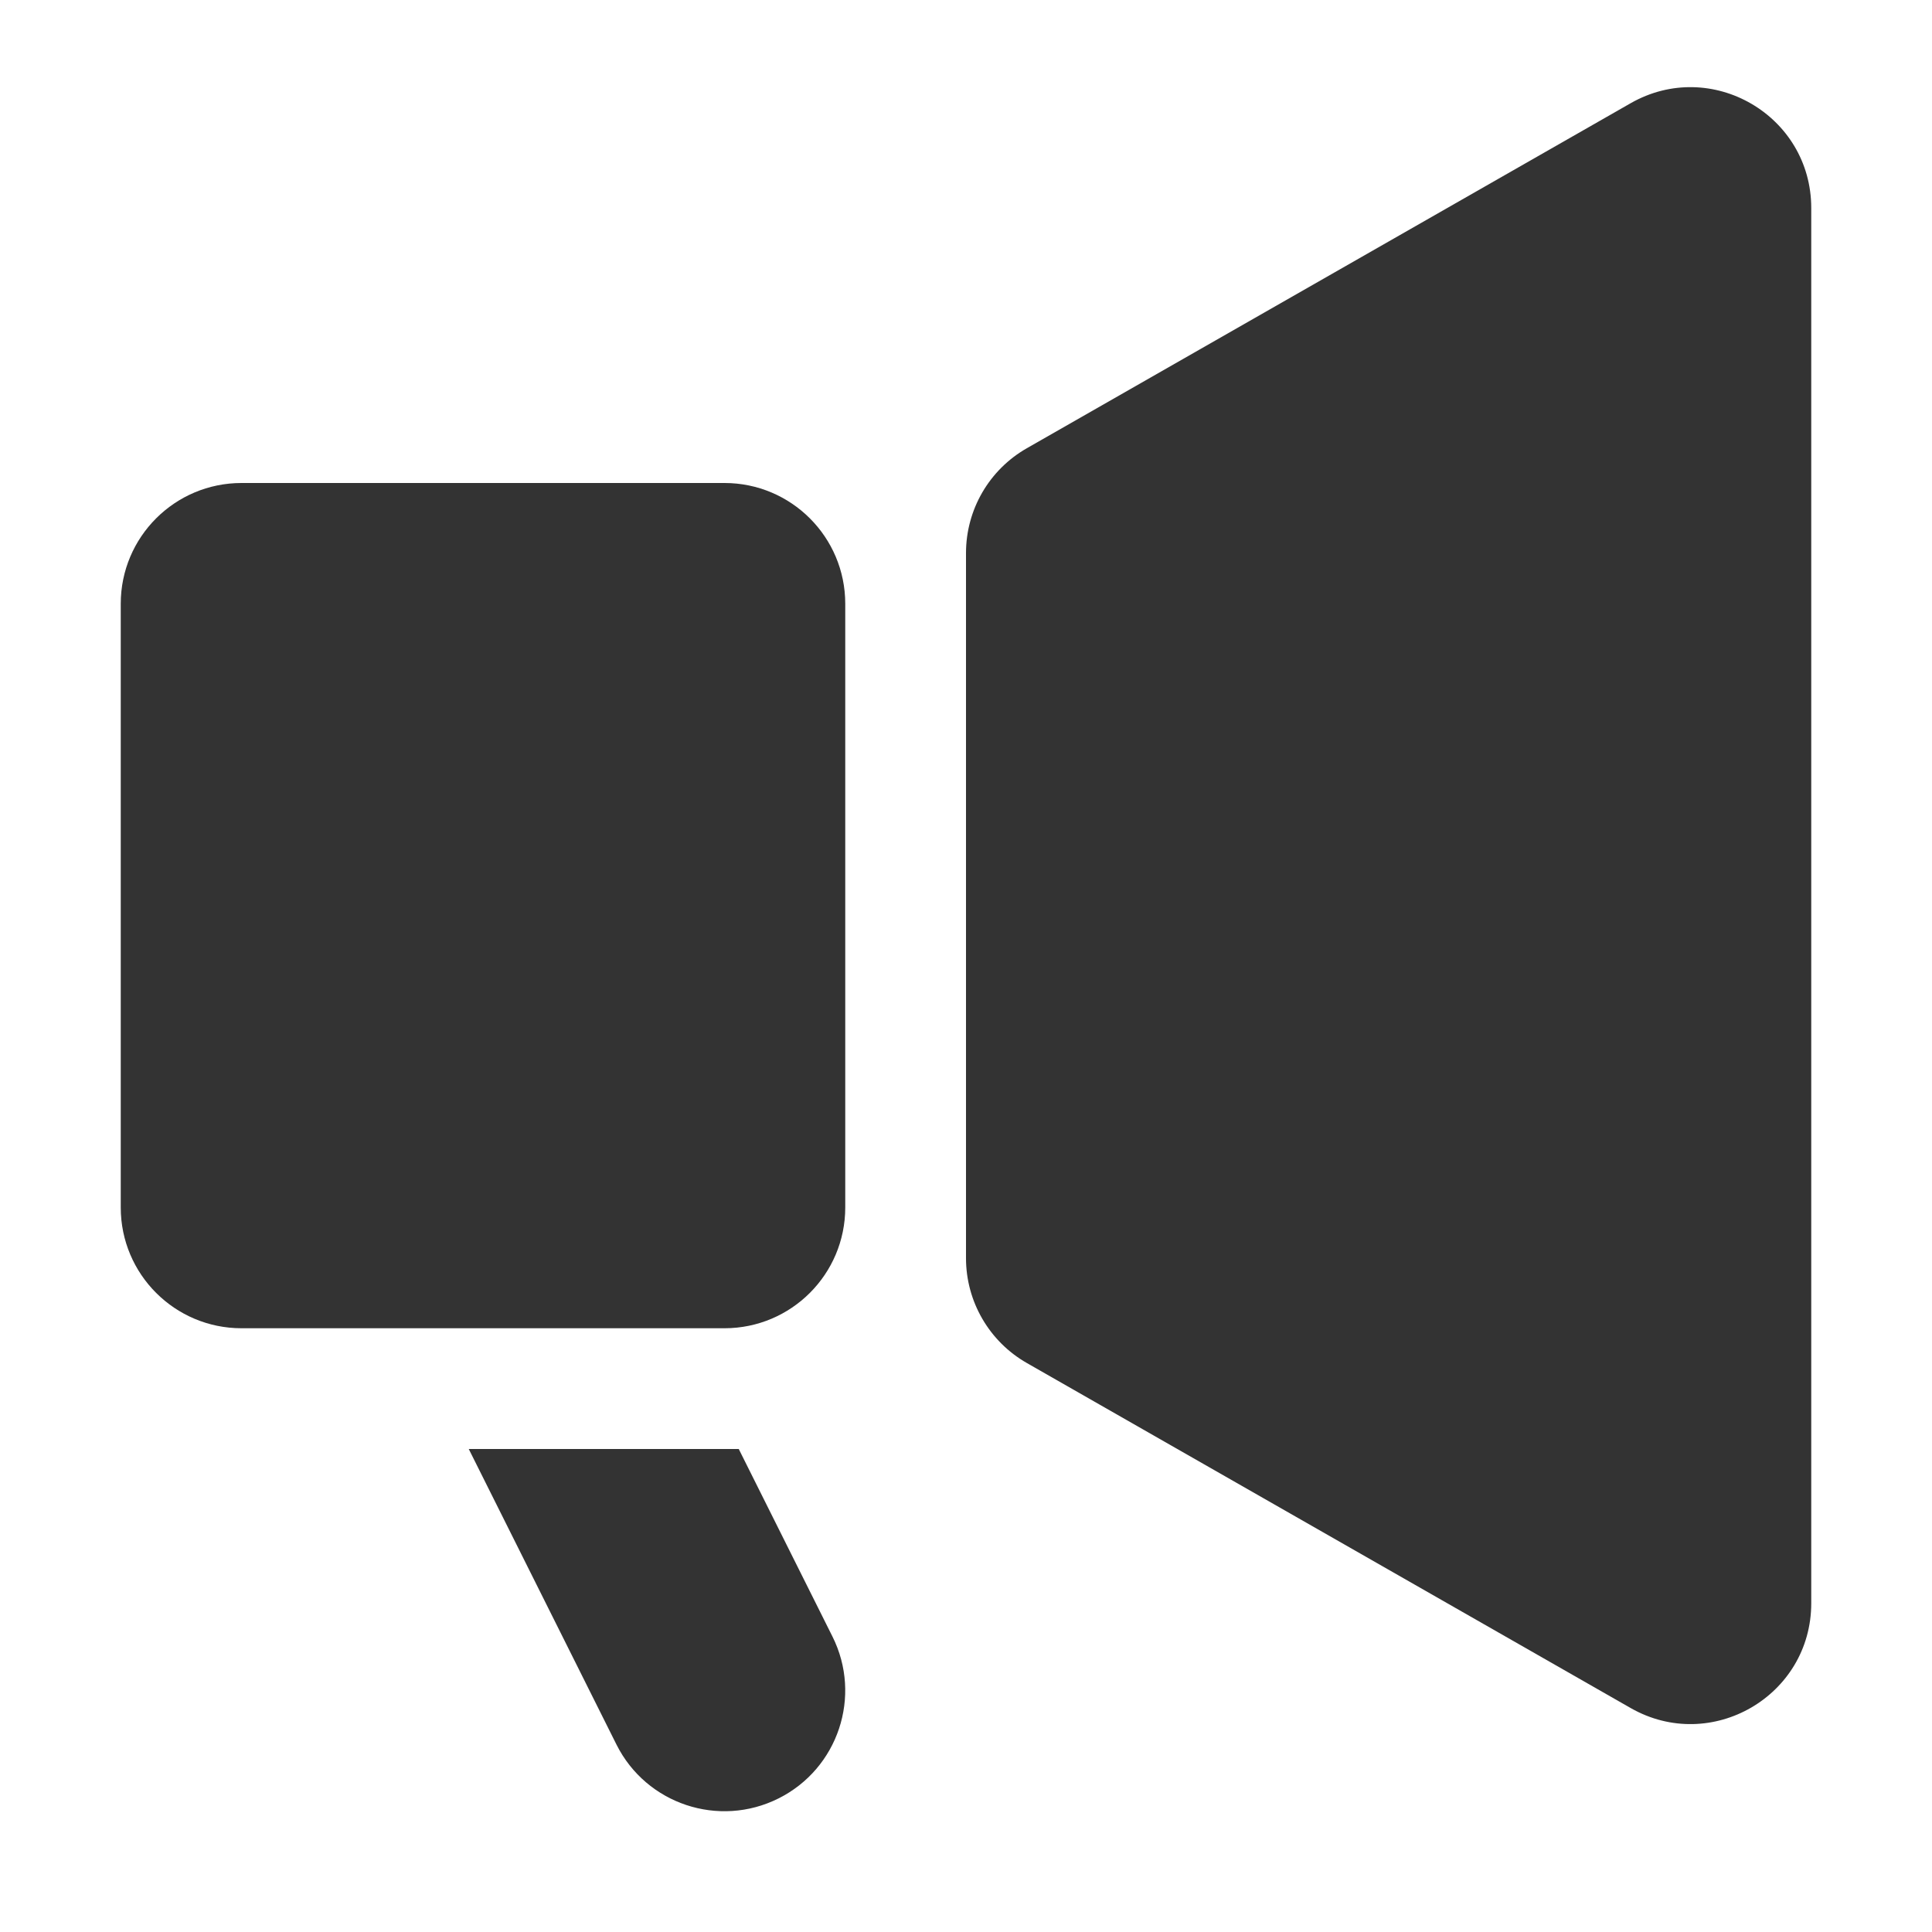
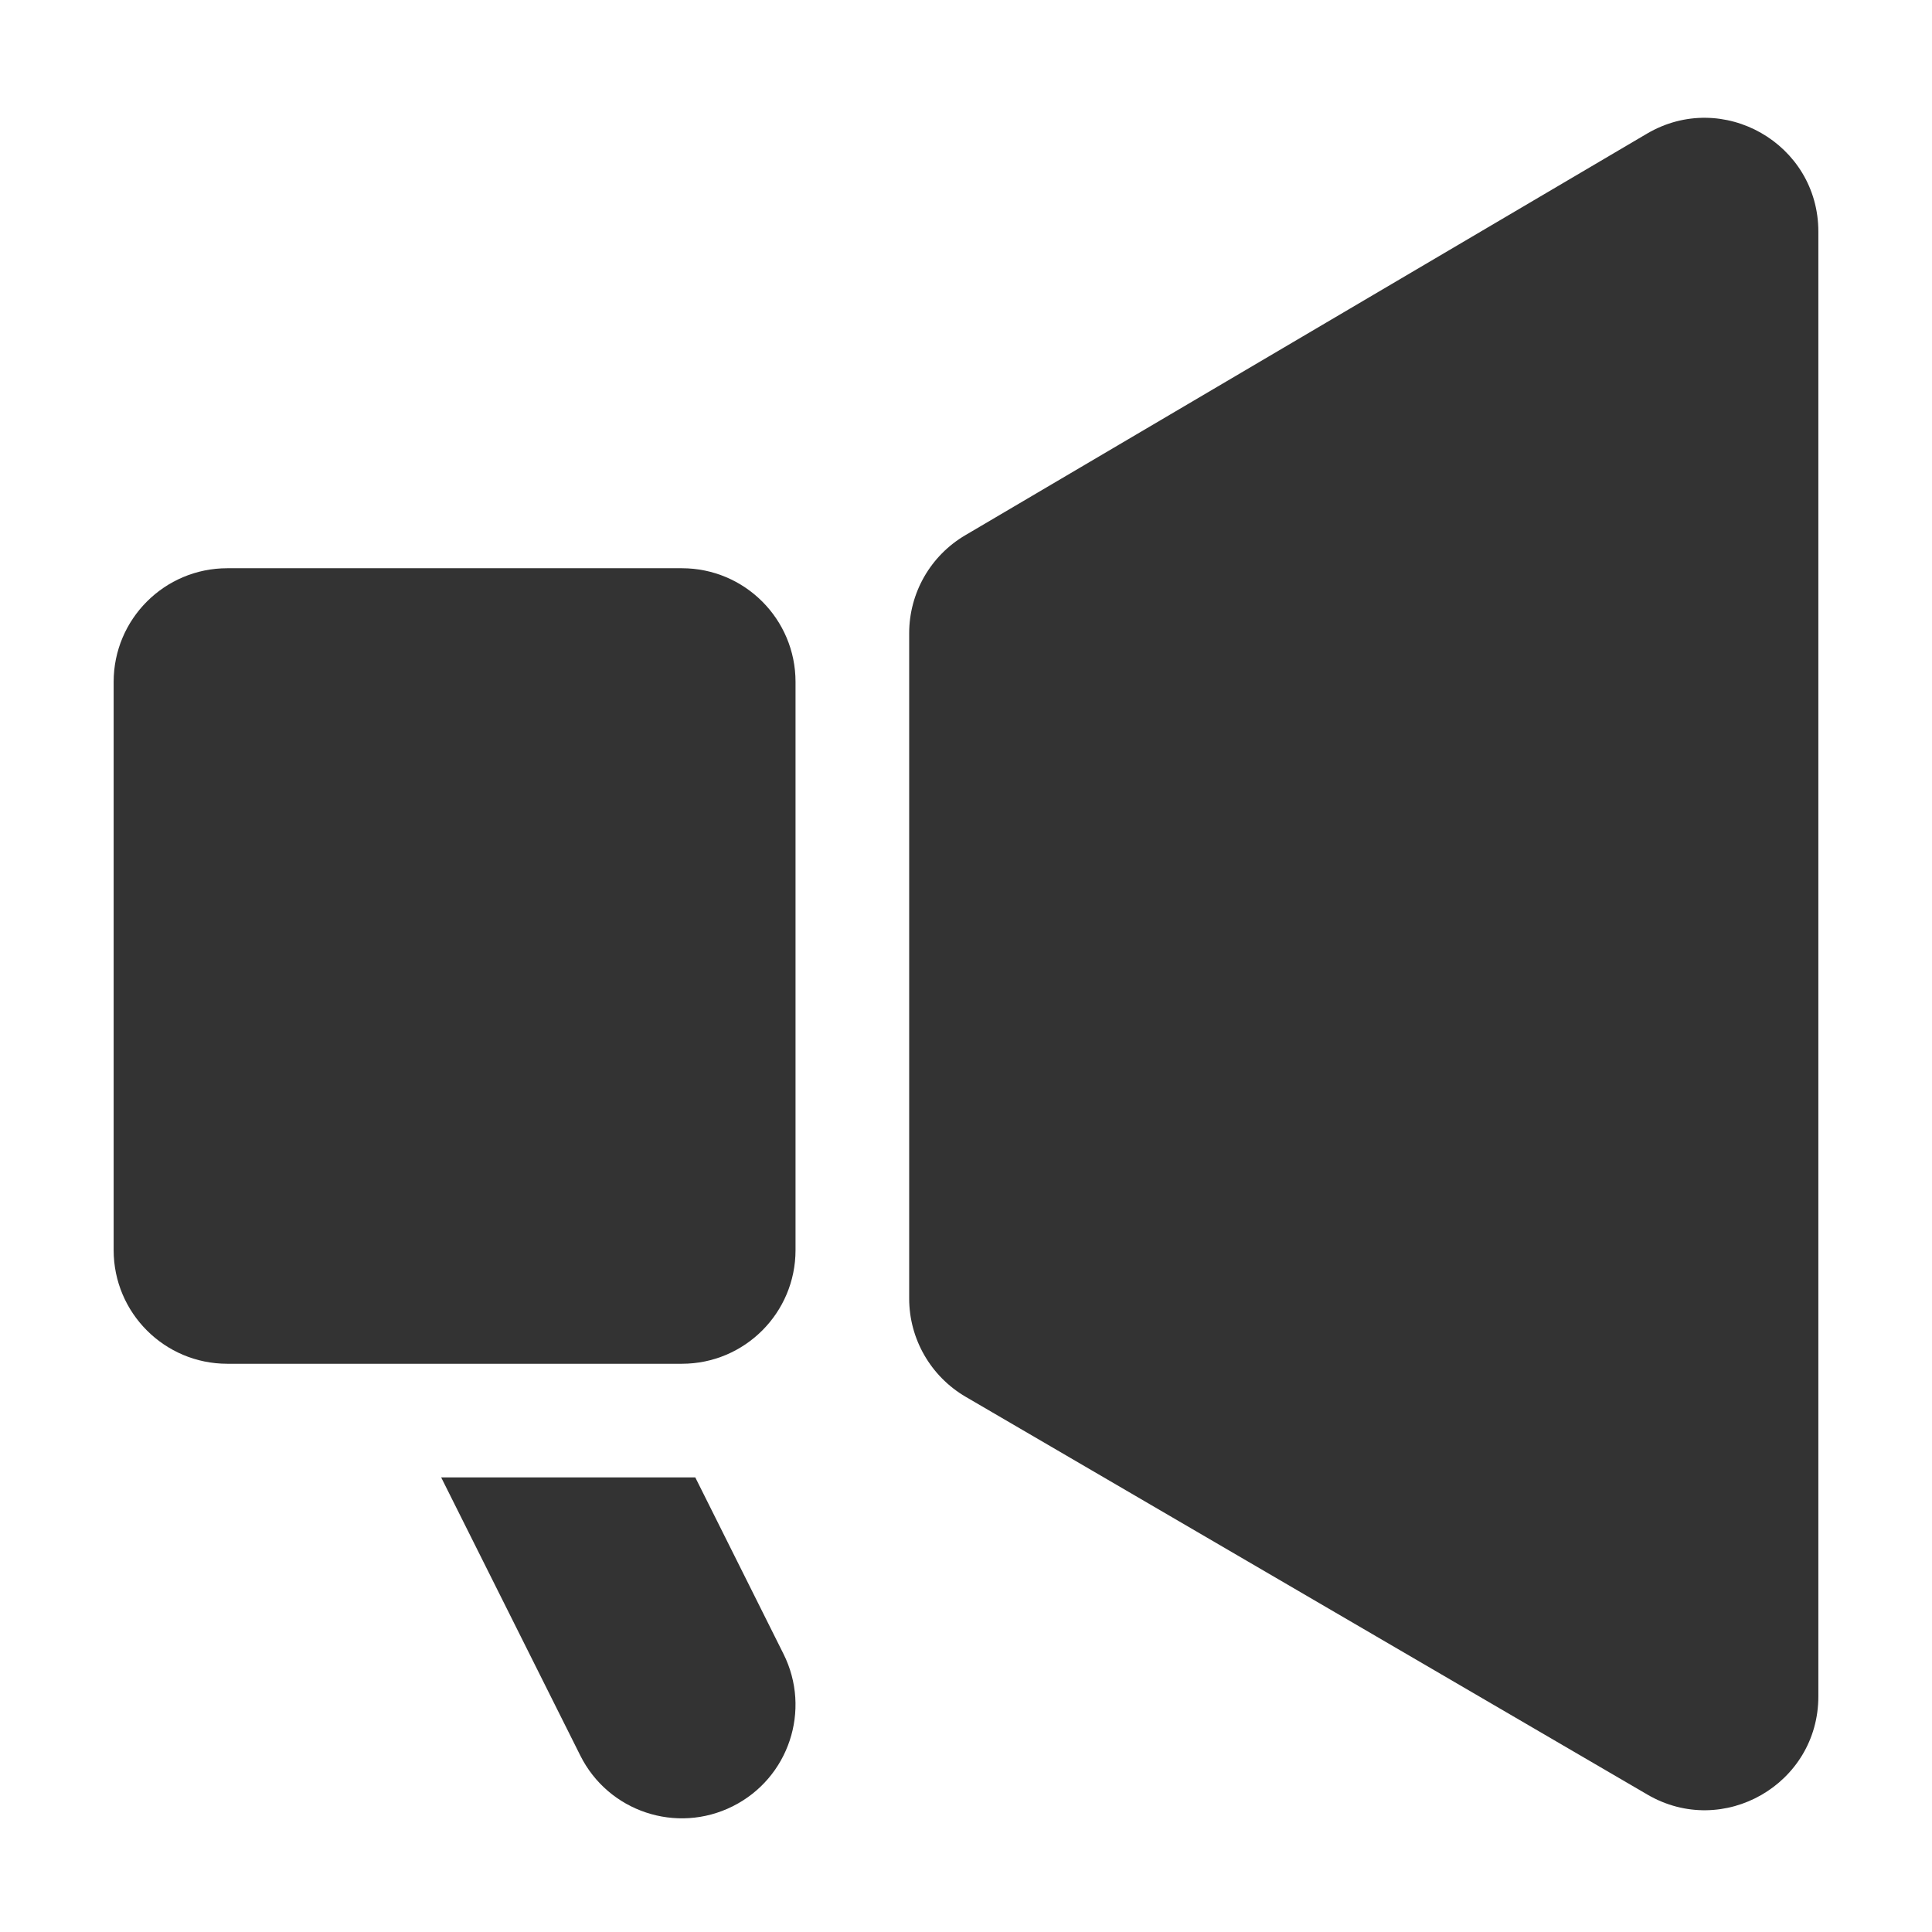
- <svg xmlns="http://www.w3.org/2000/svg" width="16" height="16" viewBox="0 0 16 16" fill="none">
-   <path d="M8 10.42V4.58C8 4.221 8.192 3.89 8.504 3.712L13.504 0.855C14.171 0.474 15 0.955 15 1.723V13.277C15 14.045 14.171 14.526 13.504 14.145L8.504 11.288C8.192 11.11 8 10.778 8 10.42Z" fill="#333333" />
-   <rect x="1" y="4" width="6" height="7" rx="1" fill="#333333" />
-   <path d="M3.882 12L5.105 14.447C5.352 14.941 5.953 15.141 6.447 14.894C6.941 14.647 7.141 14.047 6.894 13.553L6.118 12H3.882Z" fill="#333333" />
+ <svg xmlns="http://www.w3.org/2000/svg" width="17" height="17" viewBox="0 0 17 17" fill="none">
+   <path d="M8 11.426V5.572C8 5.218 8.187 4.89 8.493 4.71L14.492 1.176C15.159 0.784 16 1.264 16 2.038V14.927C16 15.699 15.163 16.18 14.496 15.791L8.496 12.29C8.189 12.11 8 11.781 8 11.426Z" fill="#333333" />
+   <rect x="1" y="5" width="6" height="7" rx="1" fill="#333333" />
+   <path d="M3.882 13L5.106 15.447C5.353 15.941 5.953 16.141 6.447 15.894C6.941 15.647 7.141 15.047 6.894 14.553L6.118 13H3.882Z" fill="#333333" />
</svg>
